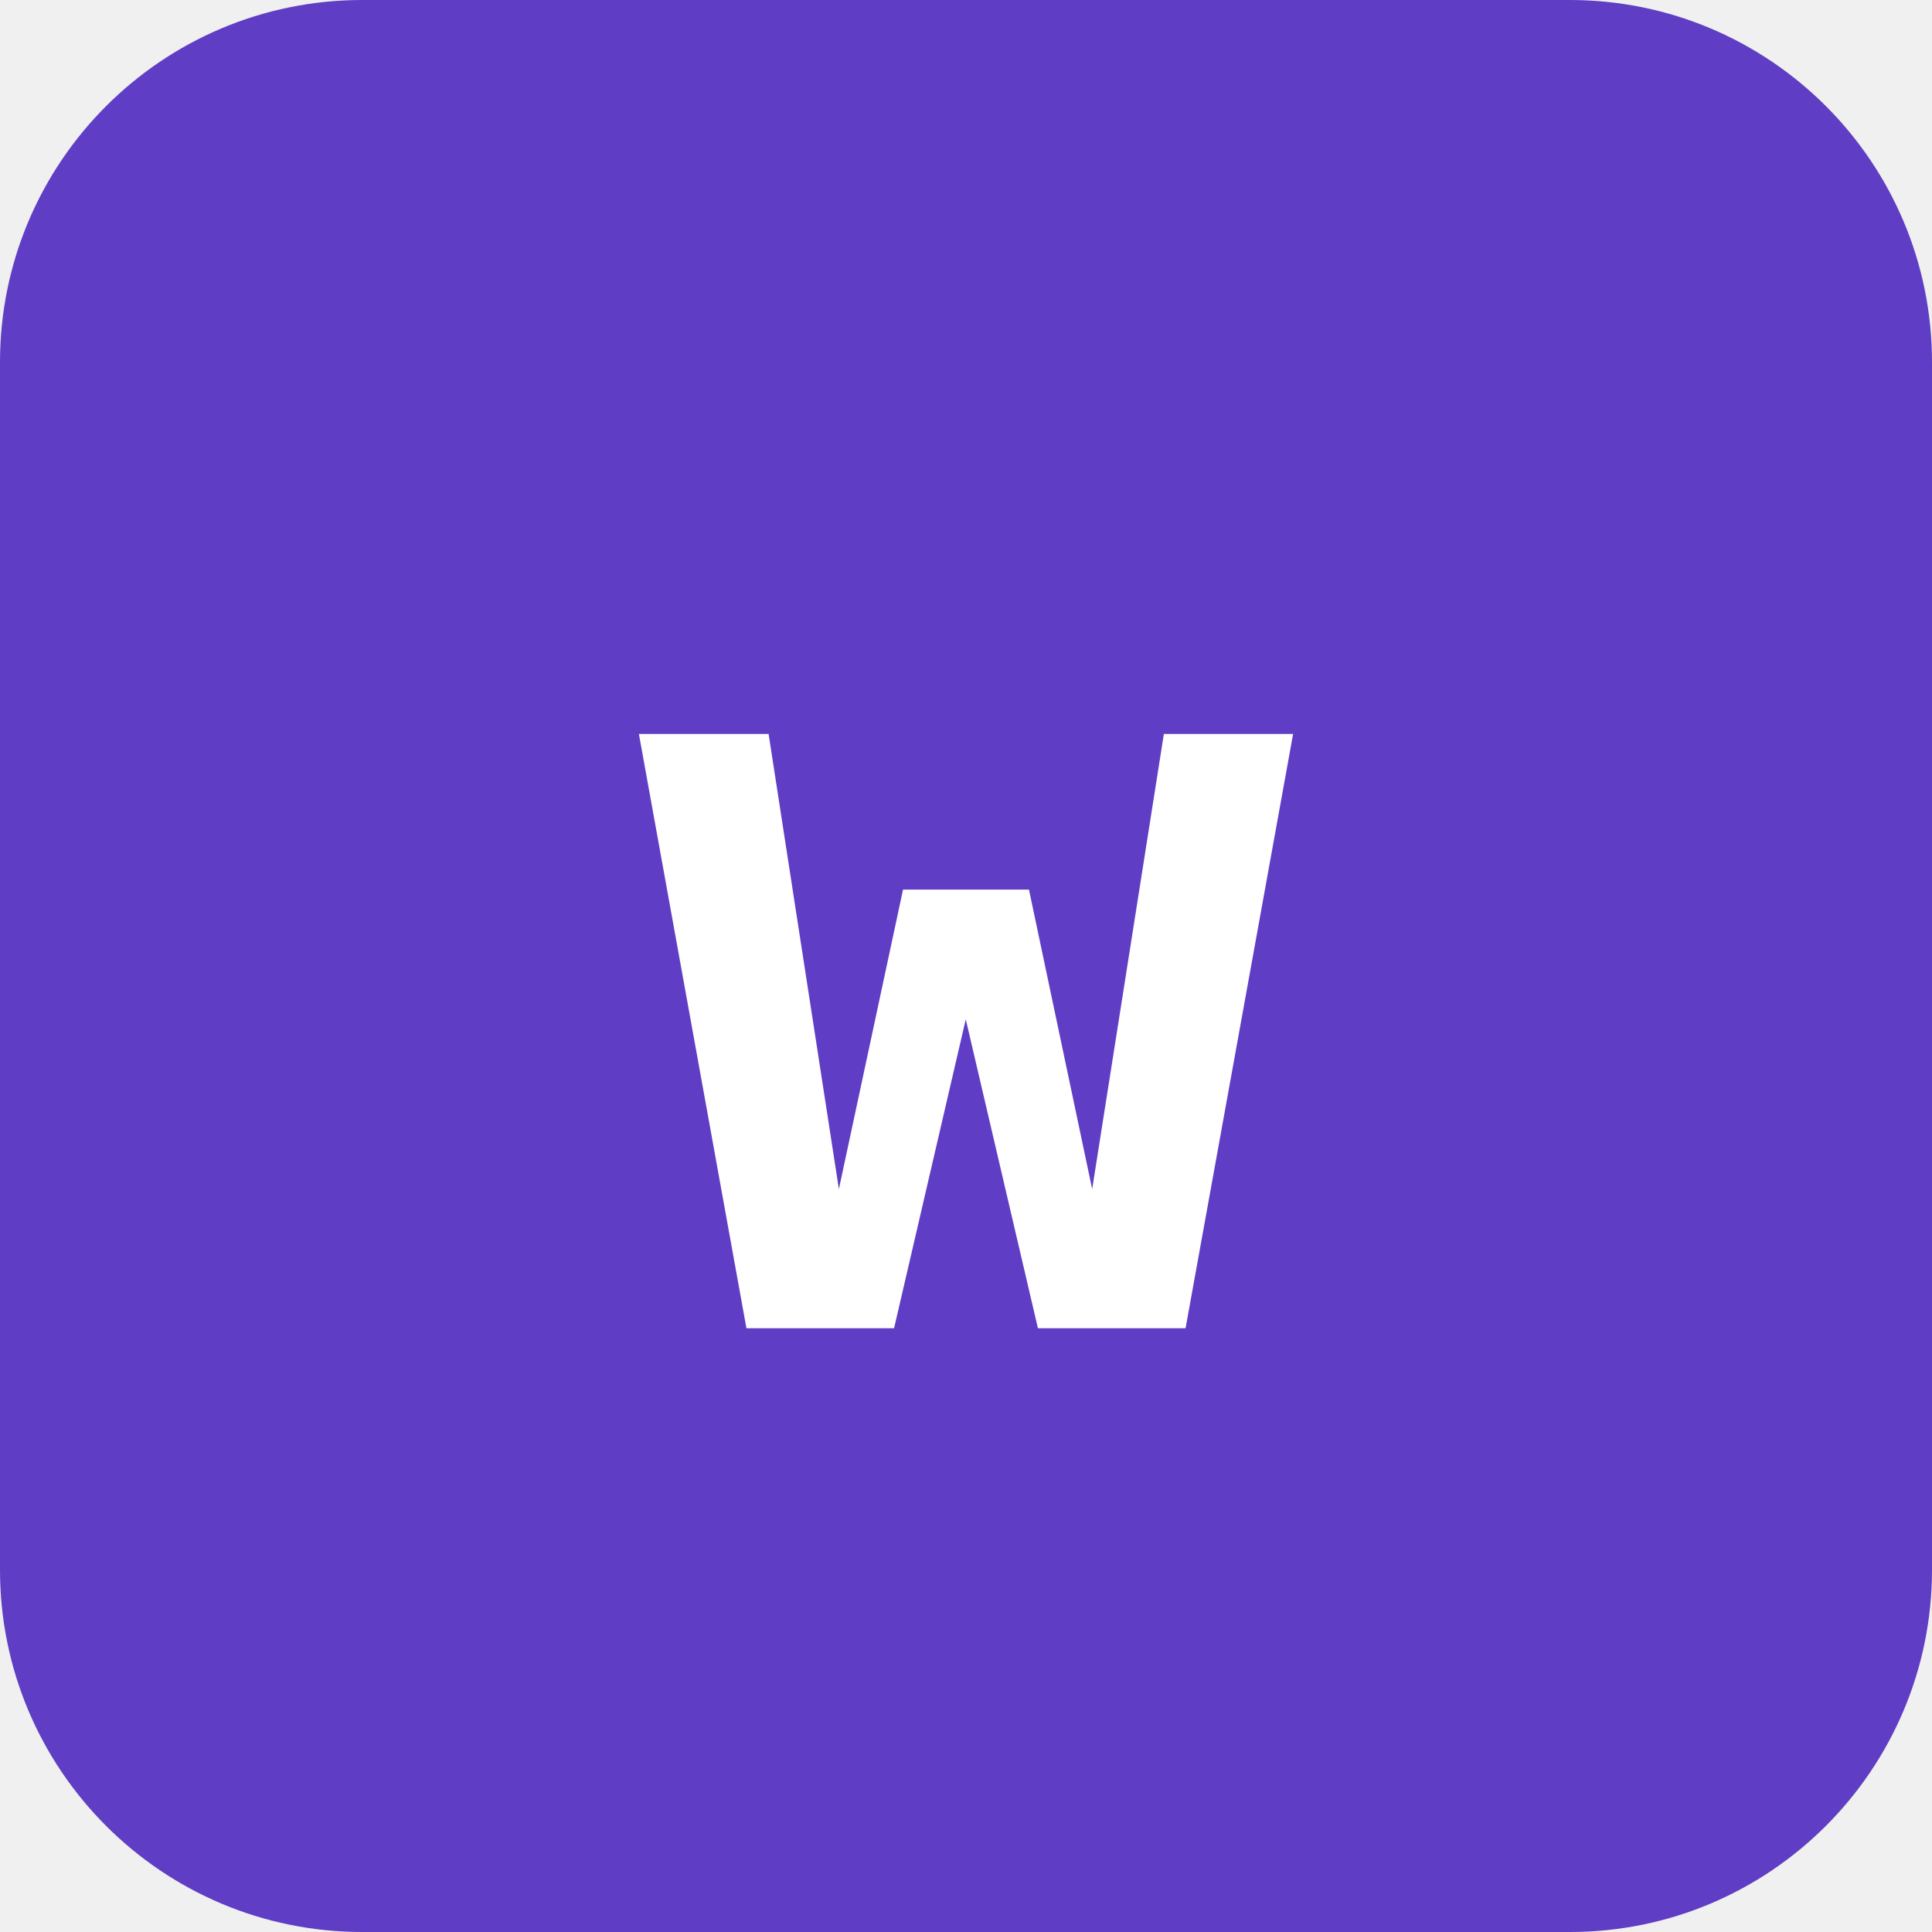
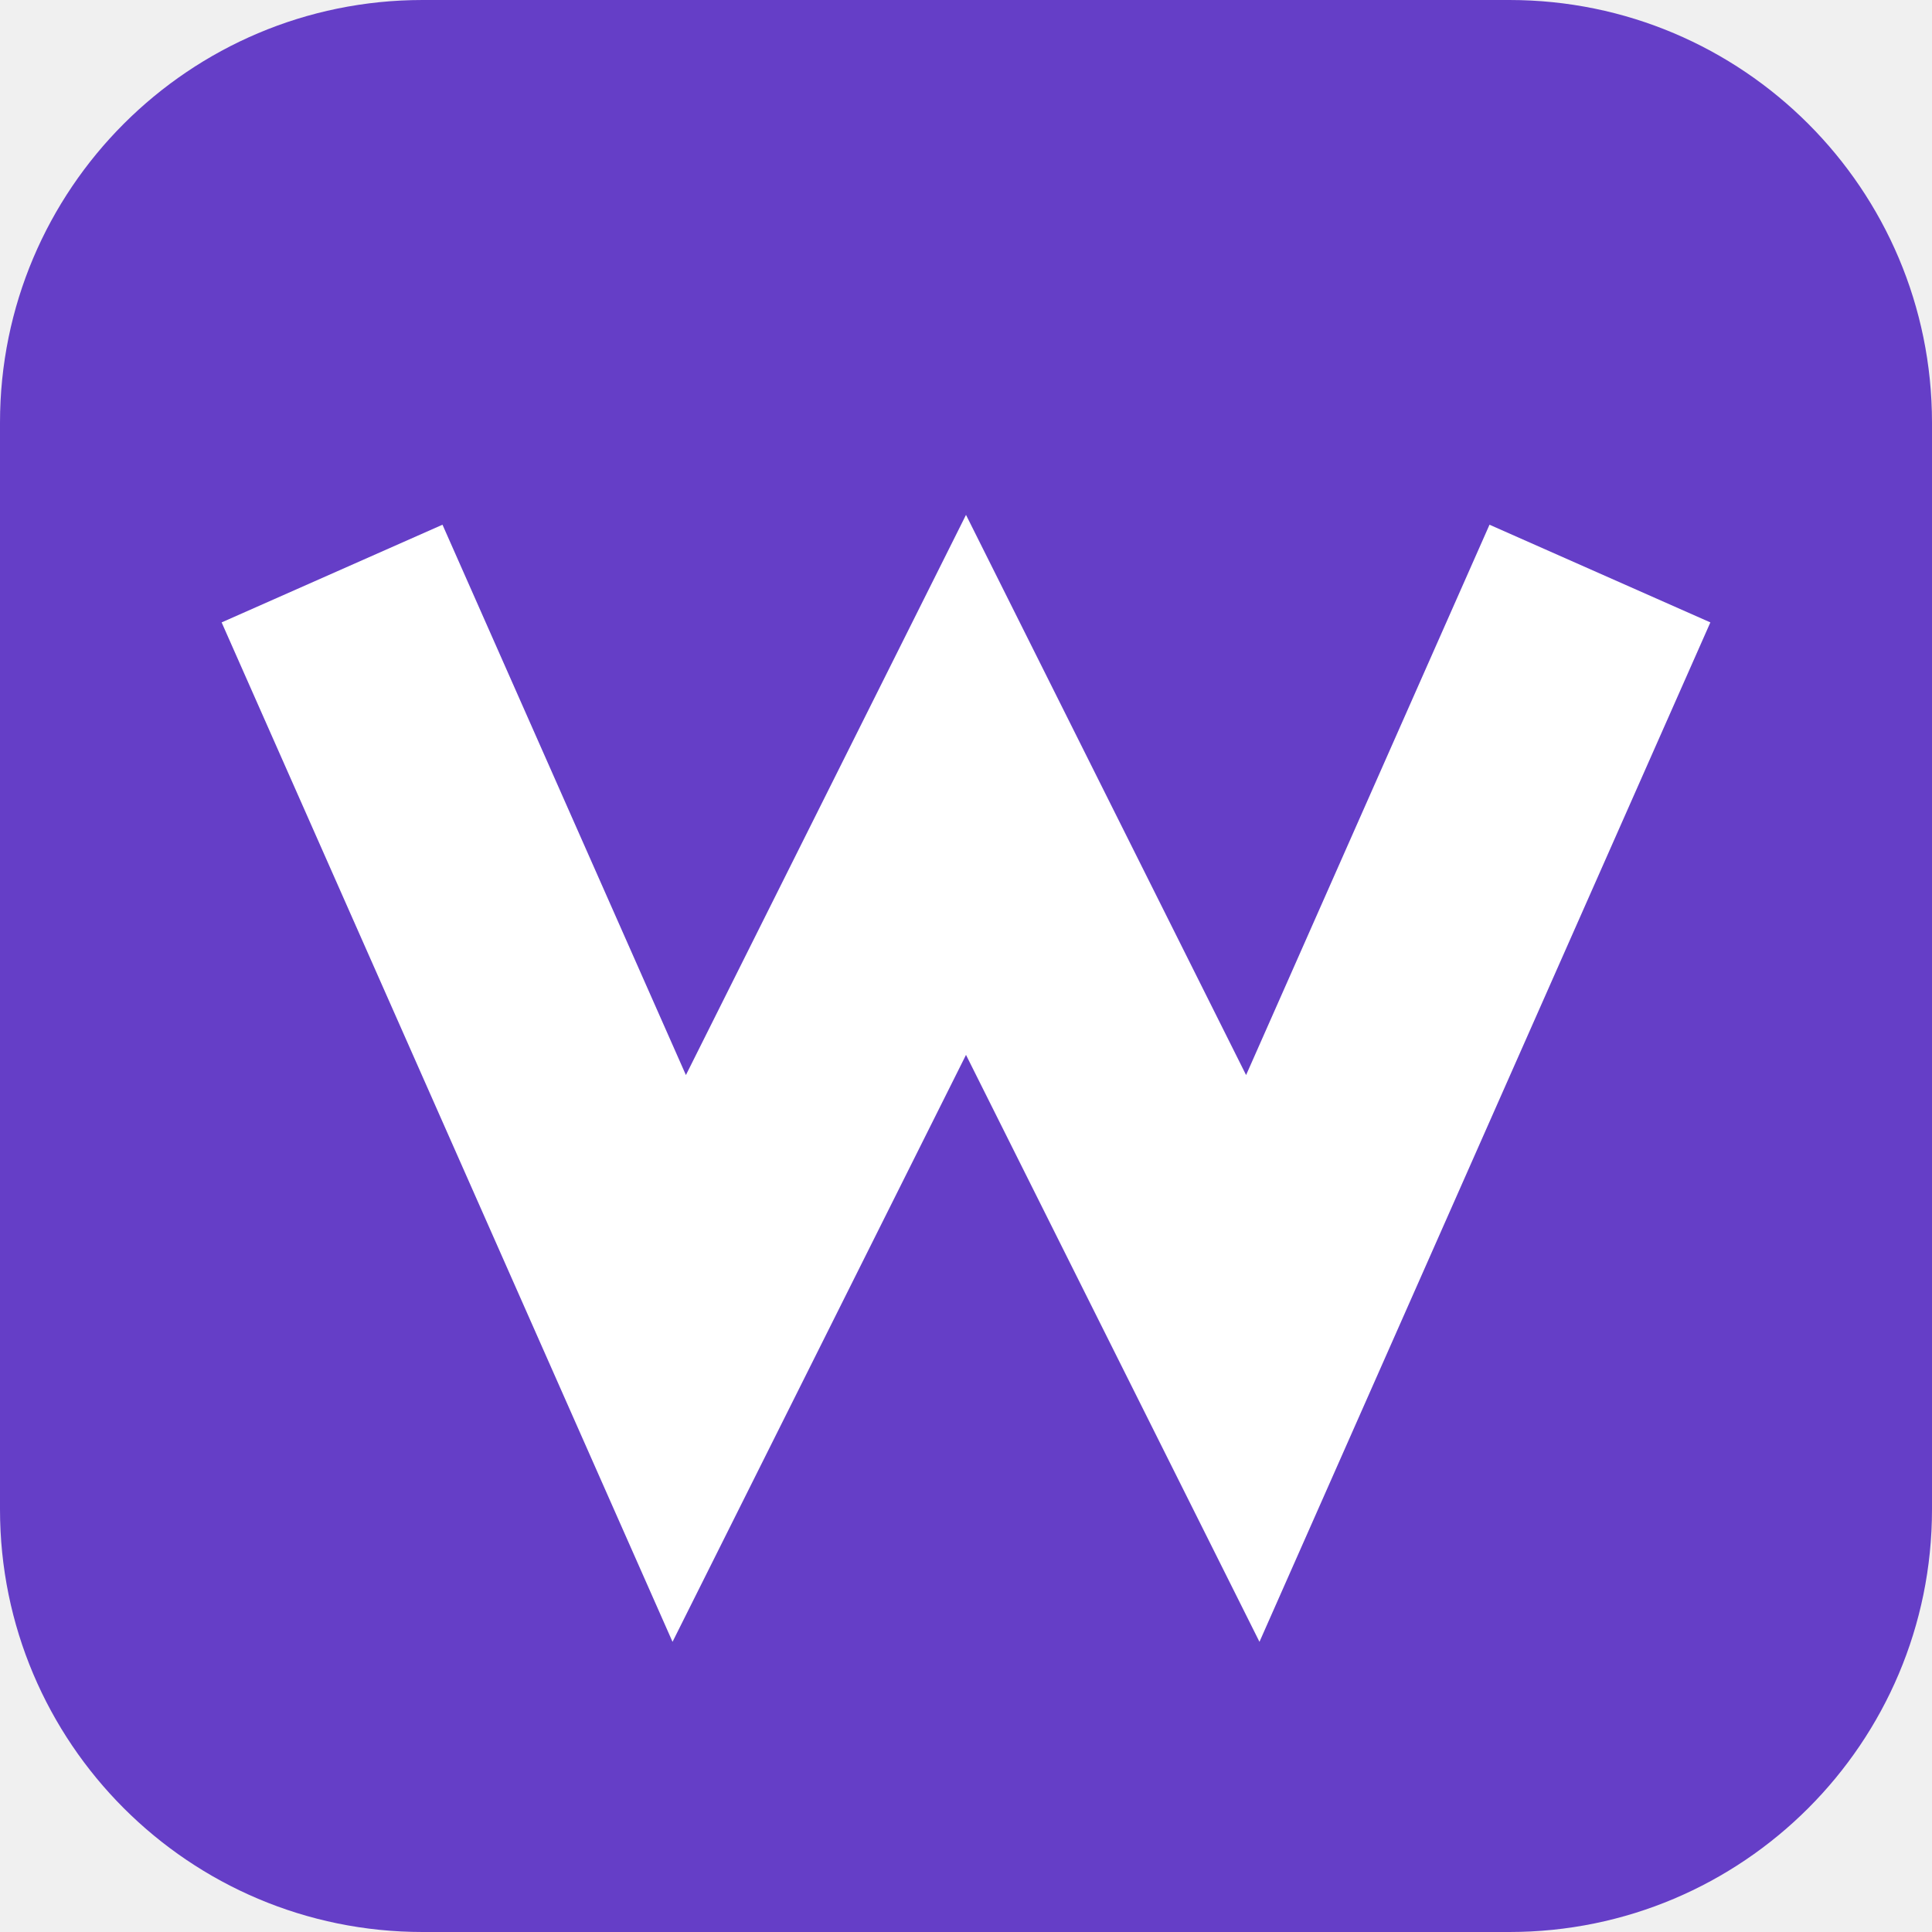
<svg xmlns="http://www.w3.org/2000/svg" viewBox="0 0 64 64">
-   <rect width="64" height="64" rx="12" fill="#5f3dc4" />
-   <text x="32" y="44" font-family="monospace" font-size="36" font-weight="700" fill="white" text-anchor="middle">w</text>
+   <rect width="64" height="64" rx="14" fill="#653ec7" />
+   <path d="M11 19 L22.5 45 L32 26 L41.5 45 L53 19" fill="none" stroke="#fff" stroke-width="8" stroke-linejoin="miter" stroke-linecap="butt" />
</svg>
